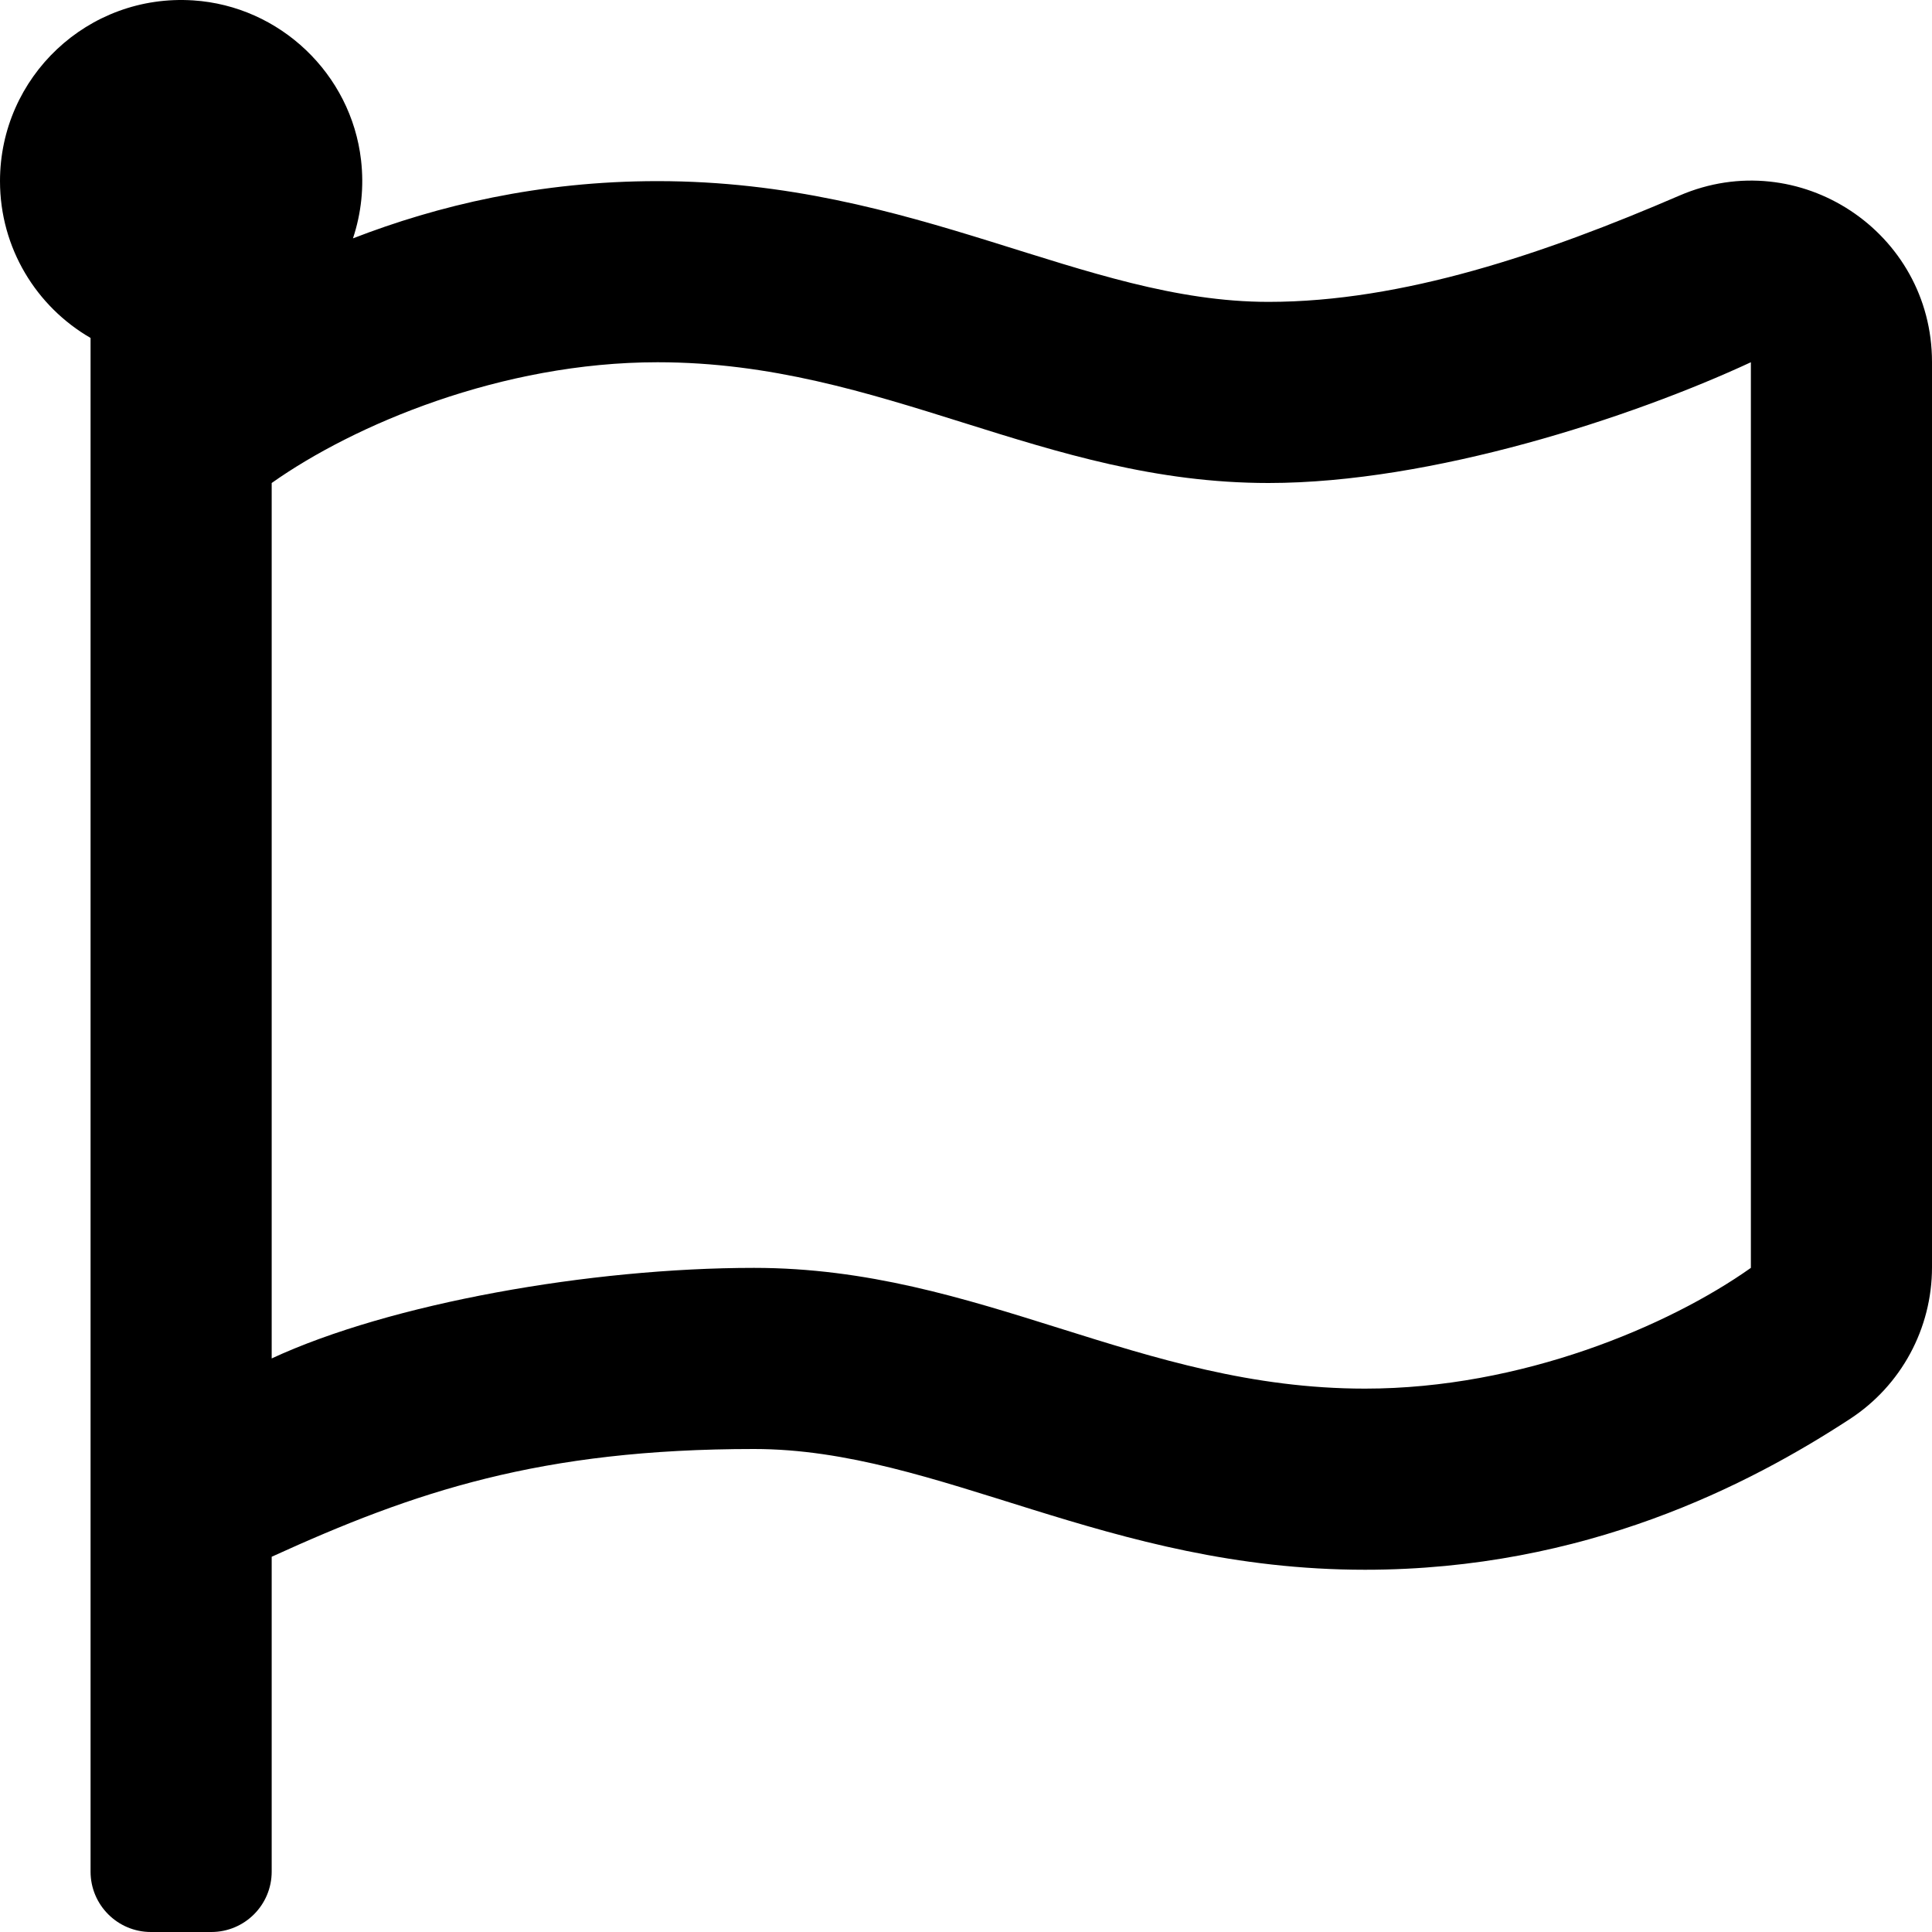
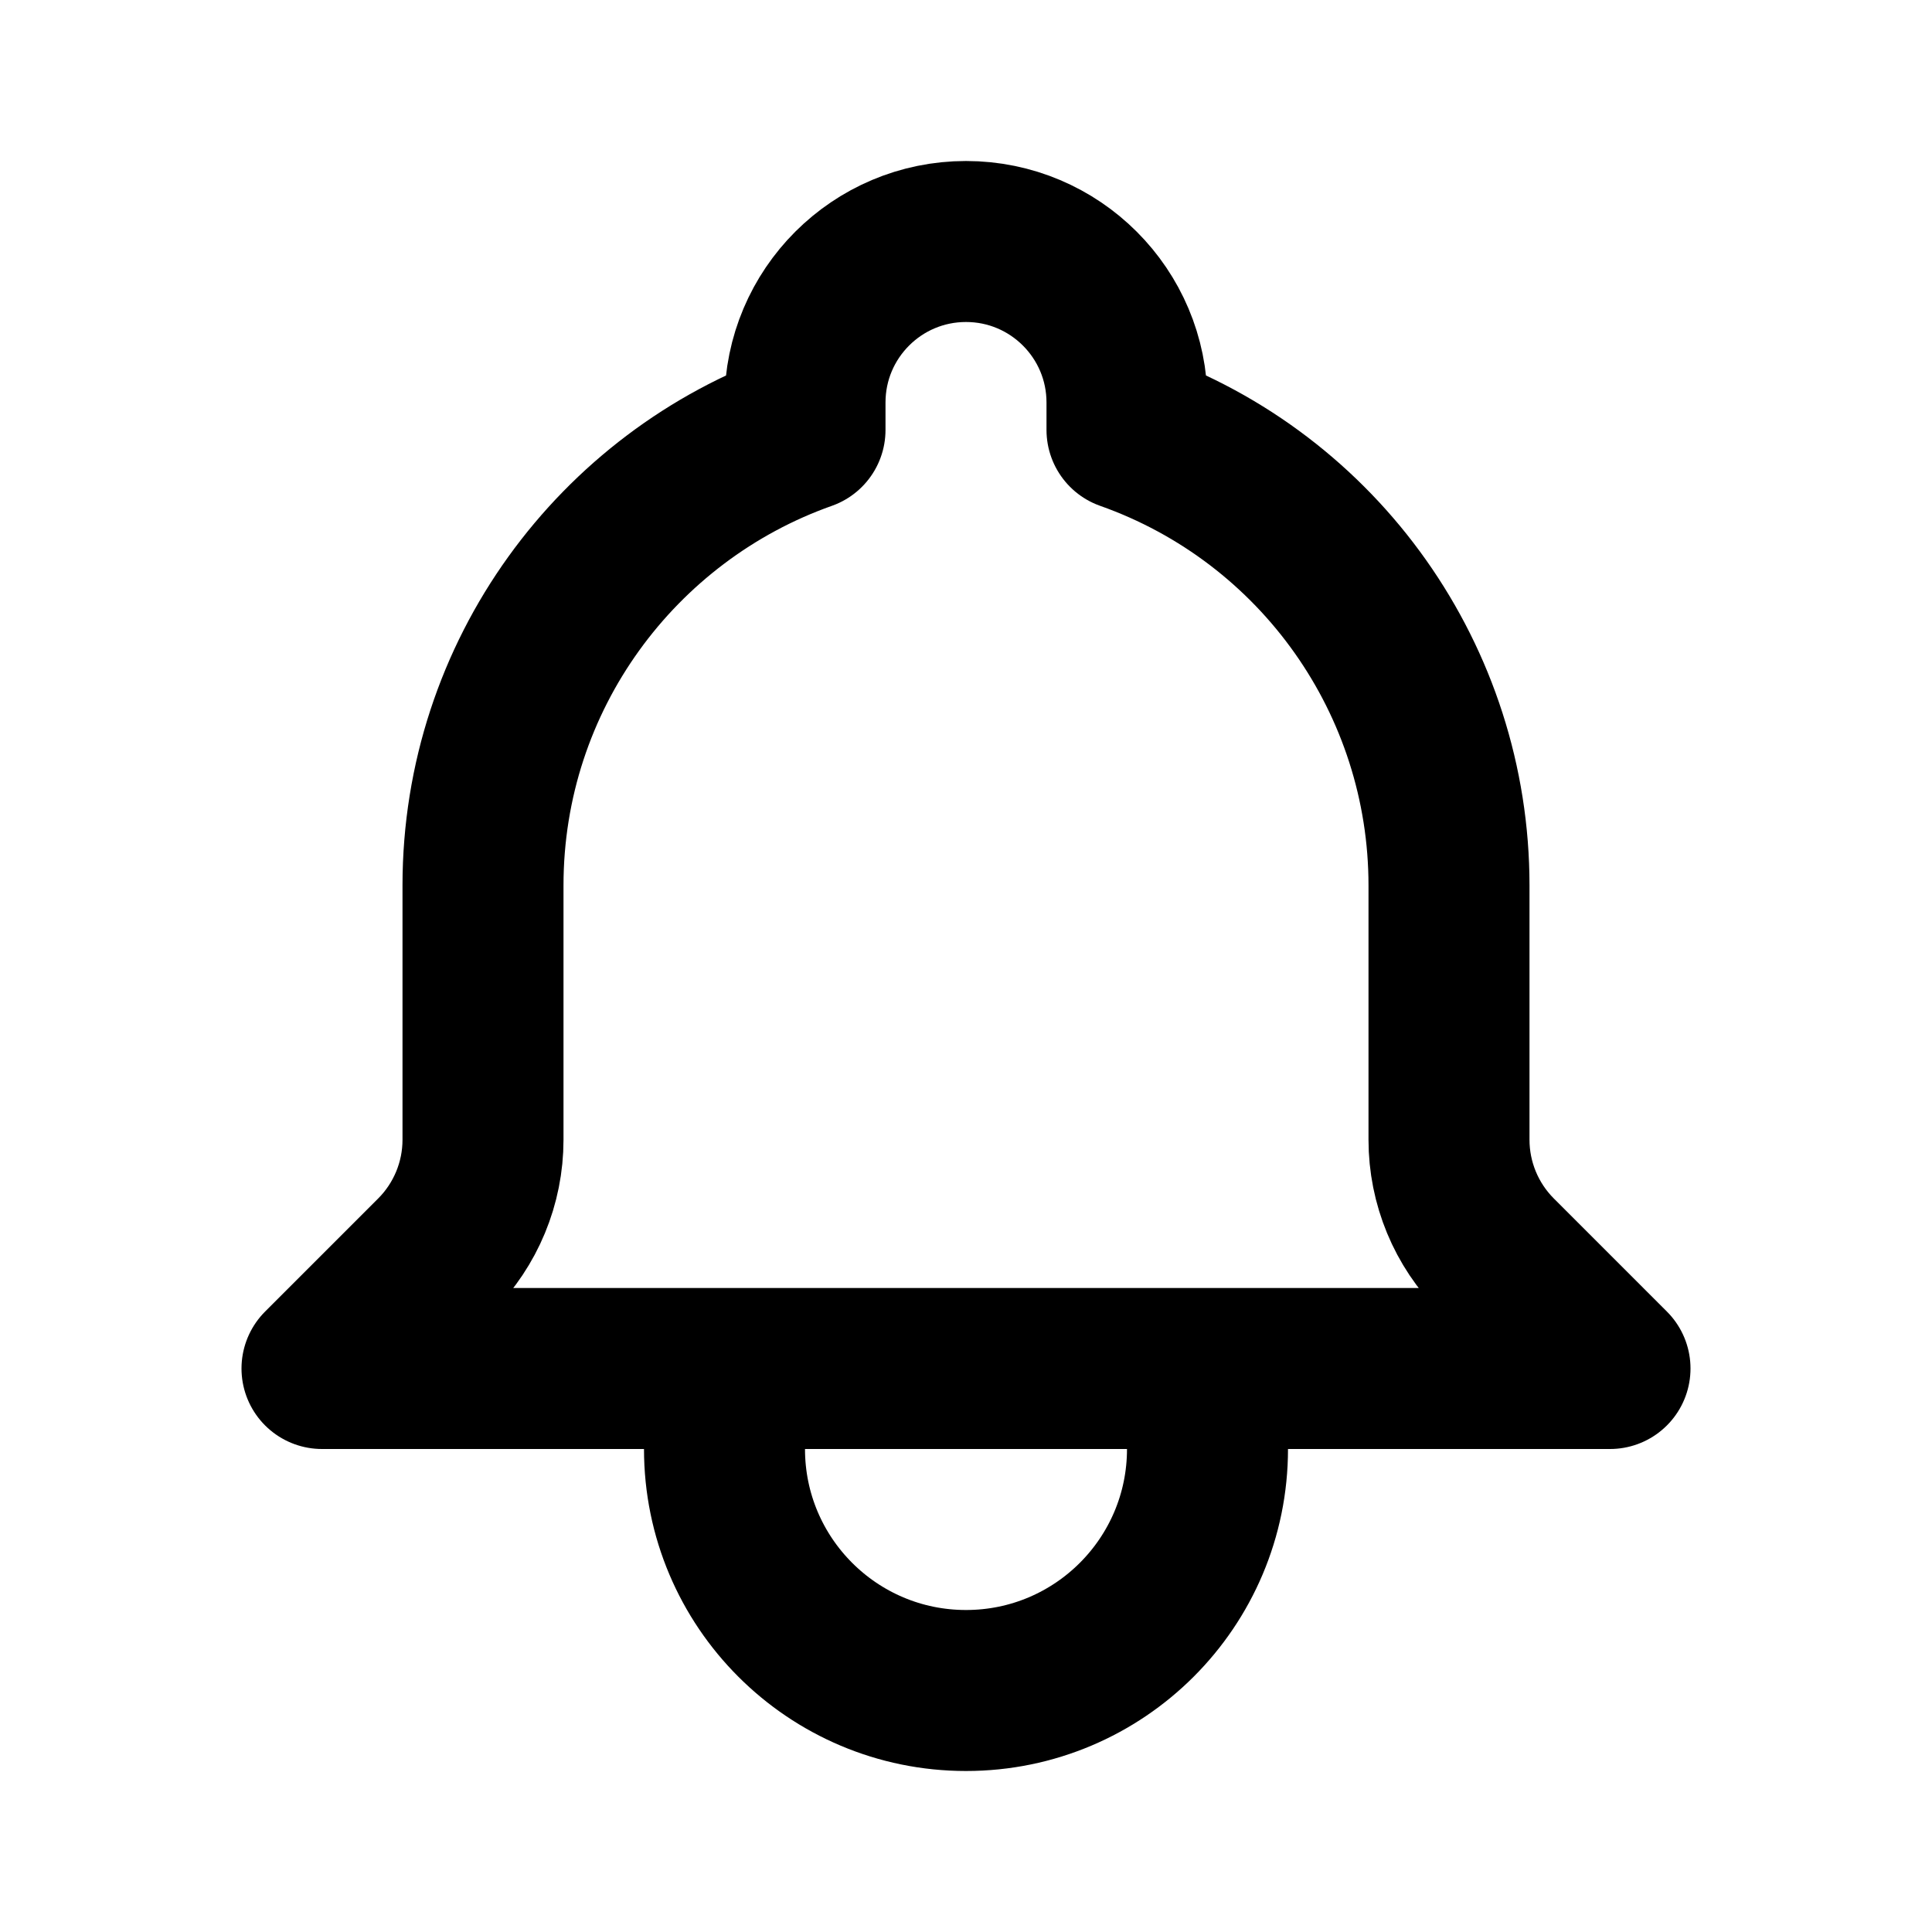
- <svg xmlns="http://www.w3.org/2000/svg" aria-hidden="true" focusable="false" data-prefix="far" data-icon="flag" class="svg-inline--fa fa-flag fa-w-16" role="img" viewBox="0 0 512 512">
-   <path fill="currentColor" d="M336.174 80c-49.132 0-93.305-32-161.913-32-31.301 0-58.303 6.482-80.721 15.168a48.04 48.04 0 0 0 2.142-20.727C93.067 19.575 74.167 1.594 51.201.104 23.242-1.71 0 20.431 0 48c0 17.764 9.657 33.262 24 41.562V496c0 8.837 7.163 16 16 16h16c8.837 0 16-7.163 16-16v-83.443C109.869 395.28 143.259 384 199.826 384c49.132 0 93.305 32 161.913 32 58.479 0 101.972-22.617 128.548-39.981C503.846 367.161 512 352.051 512 335.855V95.937c0-34.459-35.264-57.768-66.904-44.117C409.193 67.309 371.641 80 336.174 80zM464 336c-21.783 15.412-60.824 32-102.261 32-59.945 0-102.002-32-161.913-32-43.361 0-96.379 9.403-127.826 24V128c21.784-15.412 60.824-32 102.261-32 59.945 0 102.002 32 161.913 32 43.271 0 96.32-17.366 127.826-32v240z" />
+ <svg xmlns="http://www.w3.org/2000/svg" class="h-6 w-6" fill="none" viewBox="0 0 24 24" stroke="currentColor">
+   <path stroke-linecap="round" stroke-linejoin="round" stroke-width="2" d="M15 17h5l-1.405-1.405A2.032 2.032 0 0118 14.158V11a6.002 6.002 0 00-4-5.659V5a2 2 0 10-4 0v.341C7.67 6.165 6 8.388 6 11v3.159c0 .538-.214 1.055-.595 1.436L4 17h5m6 0v1a3 3 0 11-6 0v-1m6 0H9" />
</svg>
